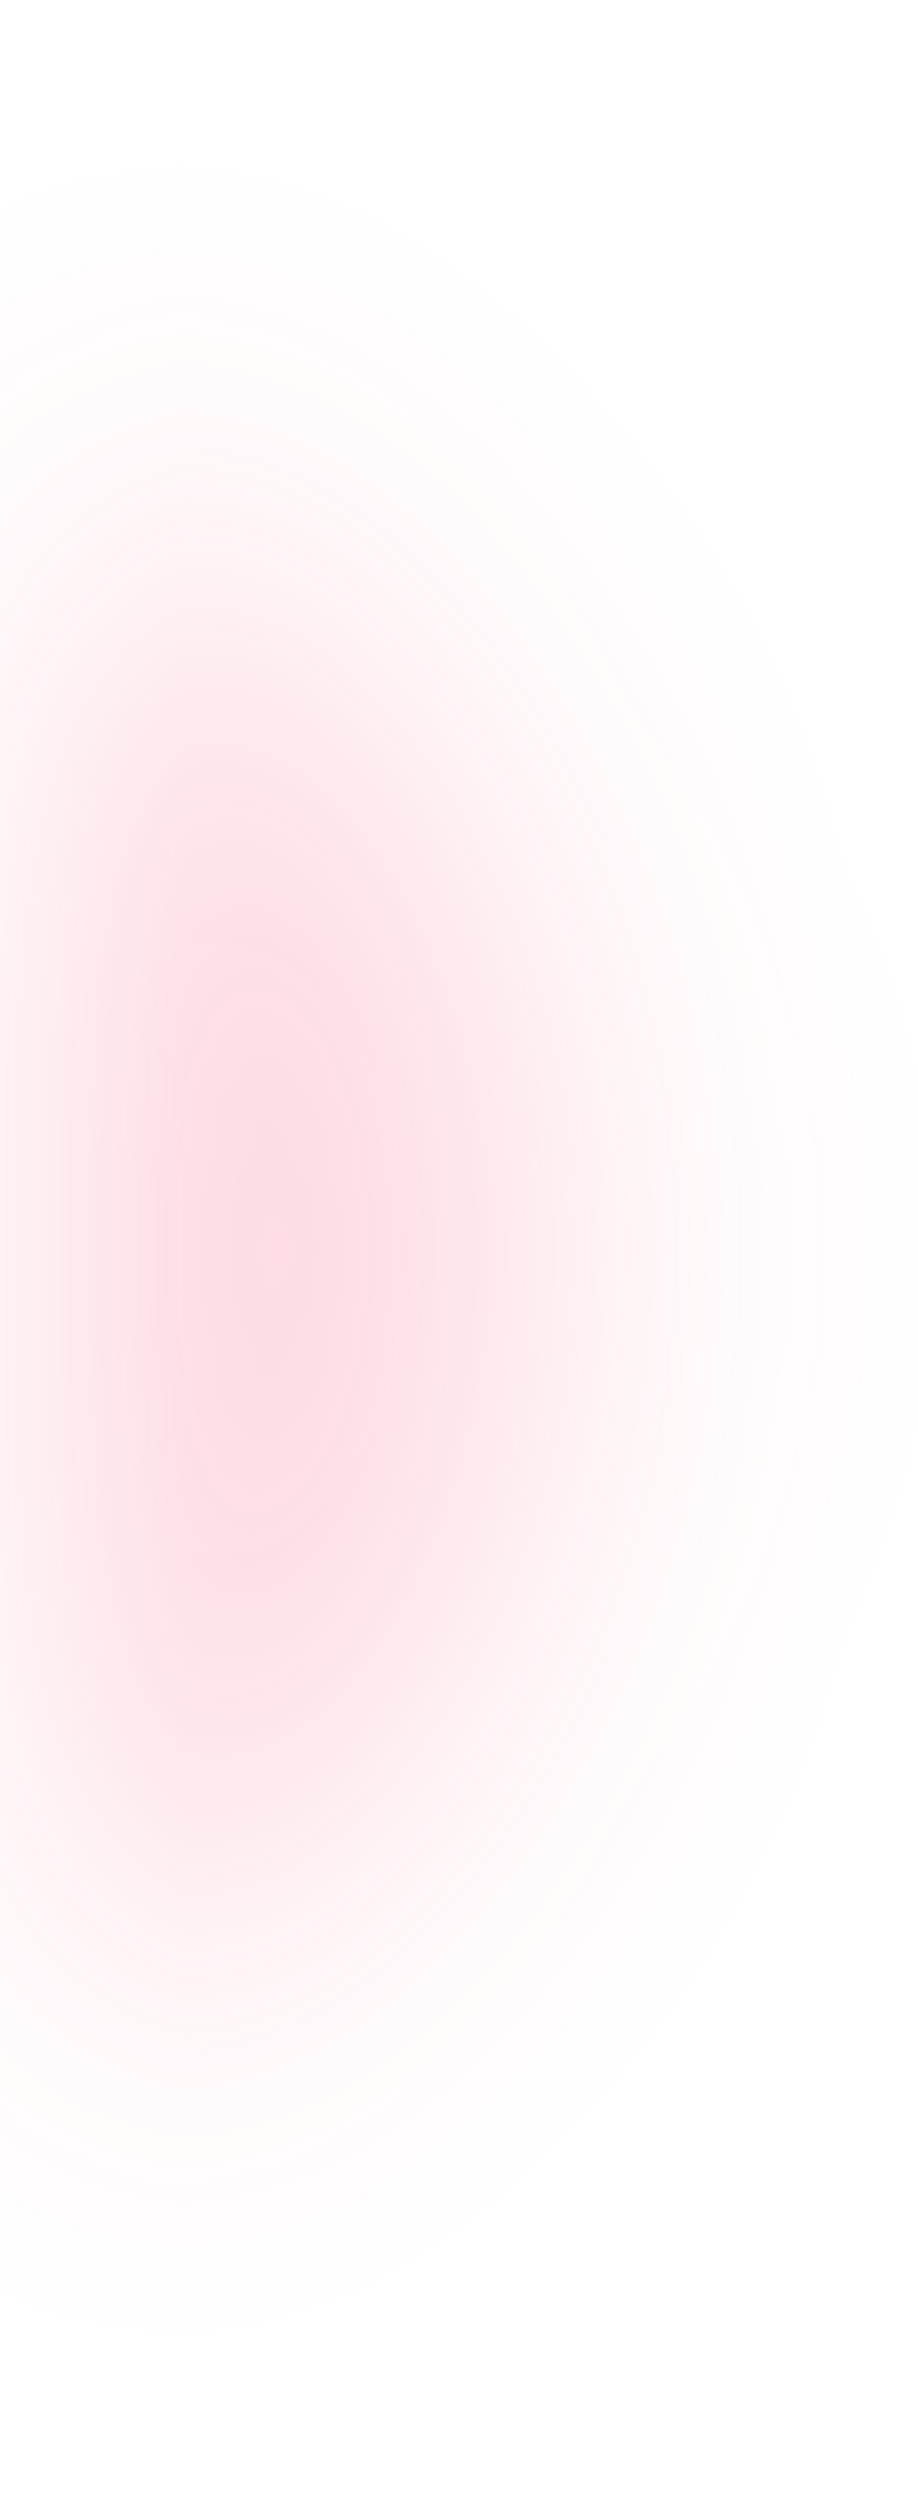
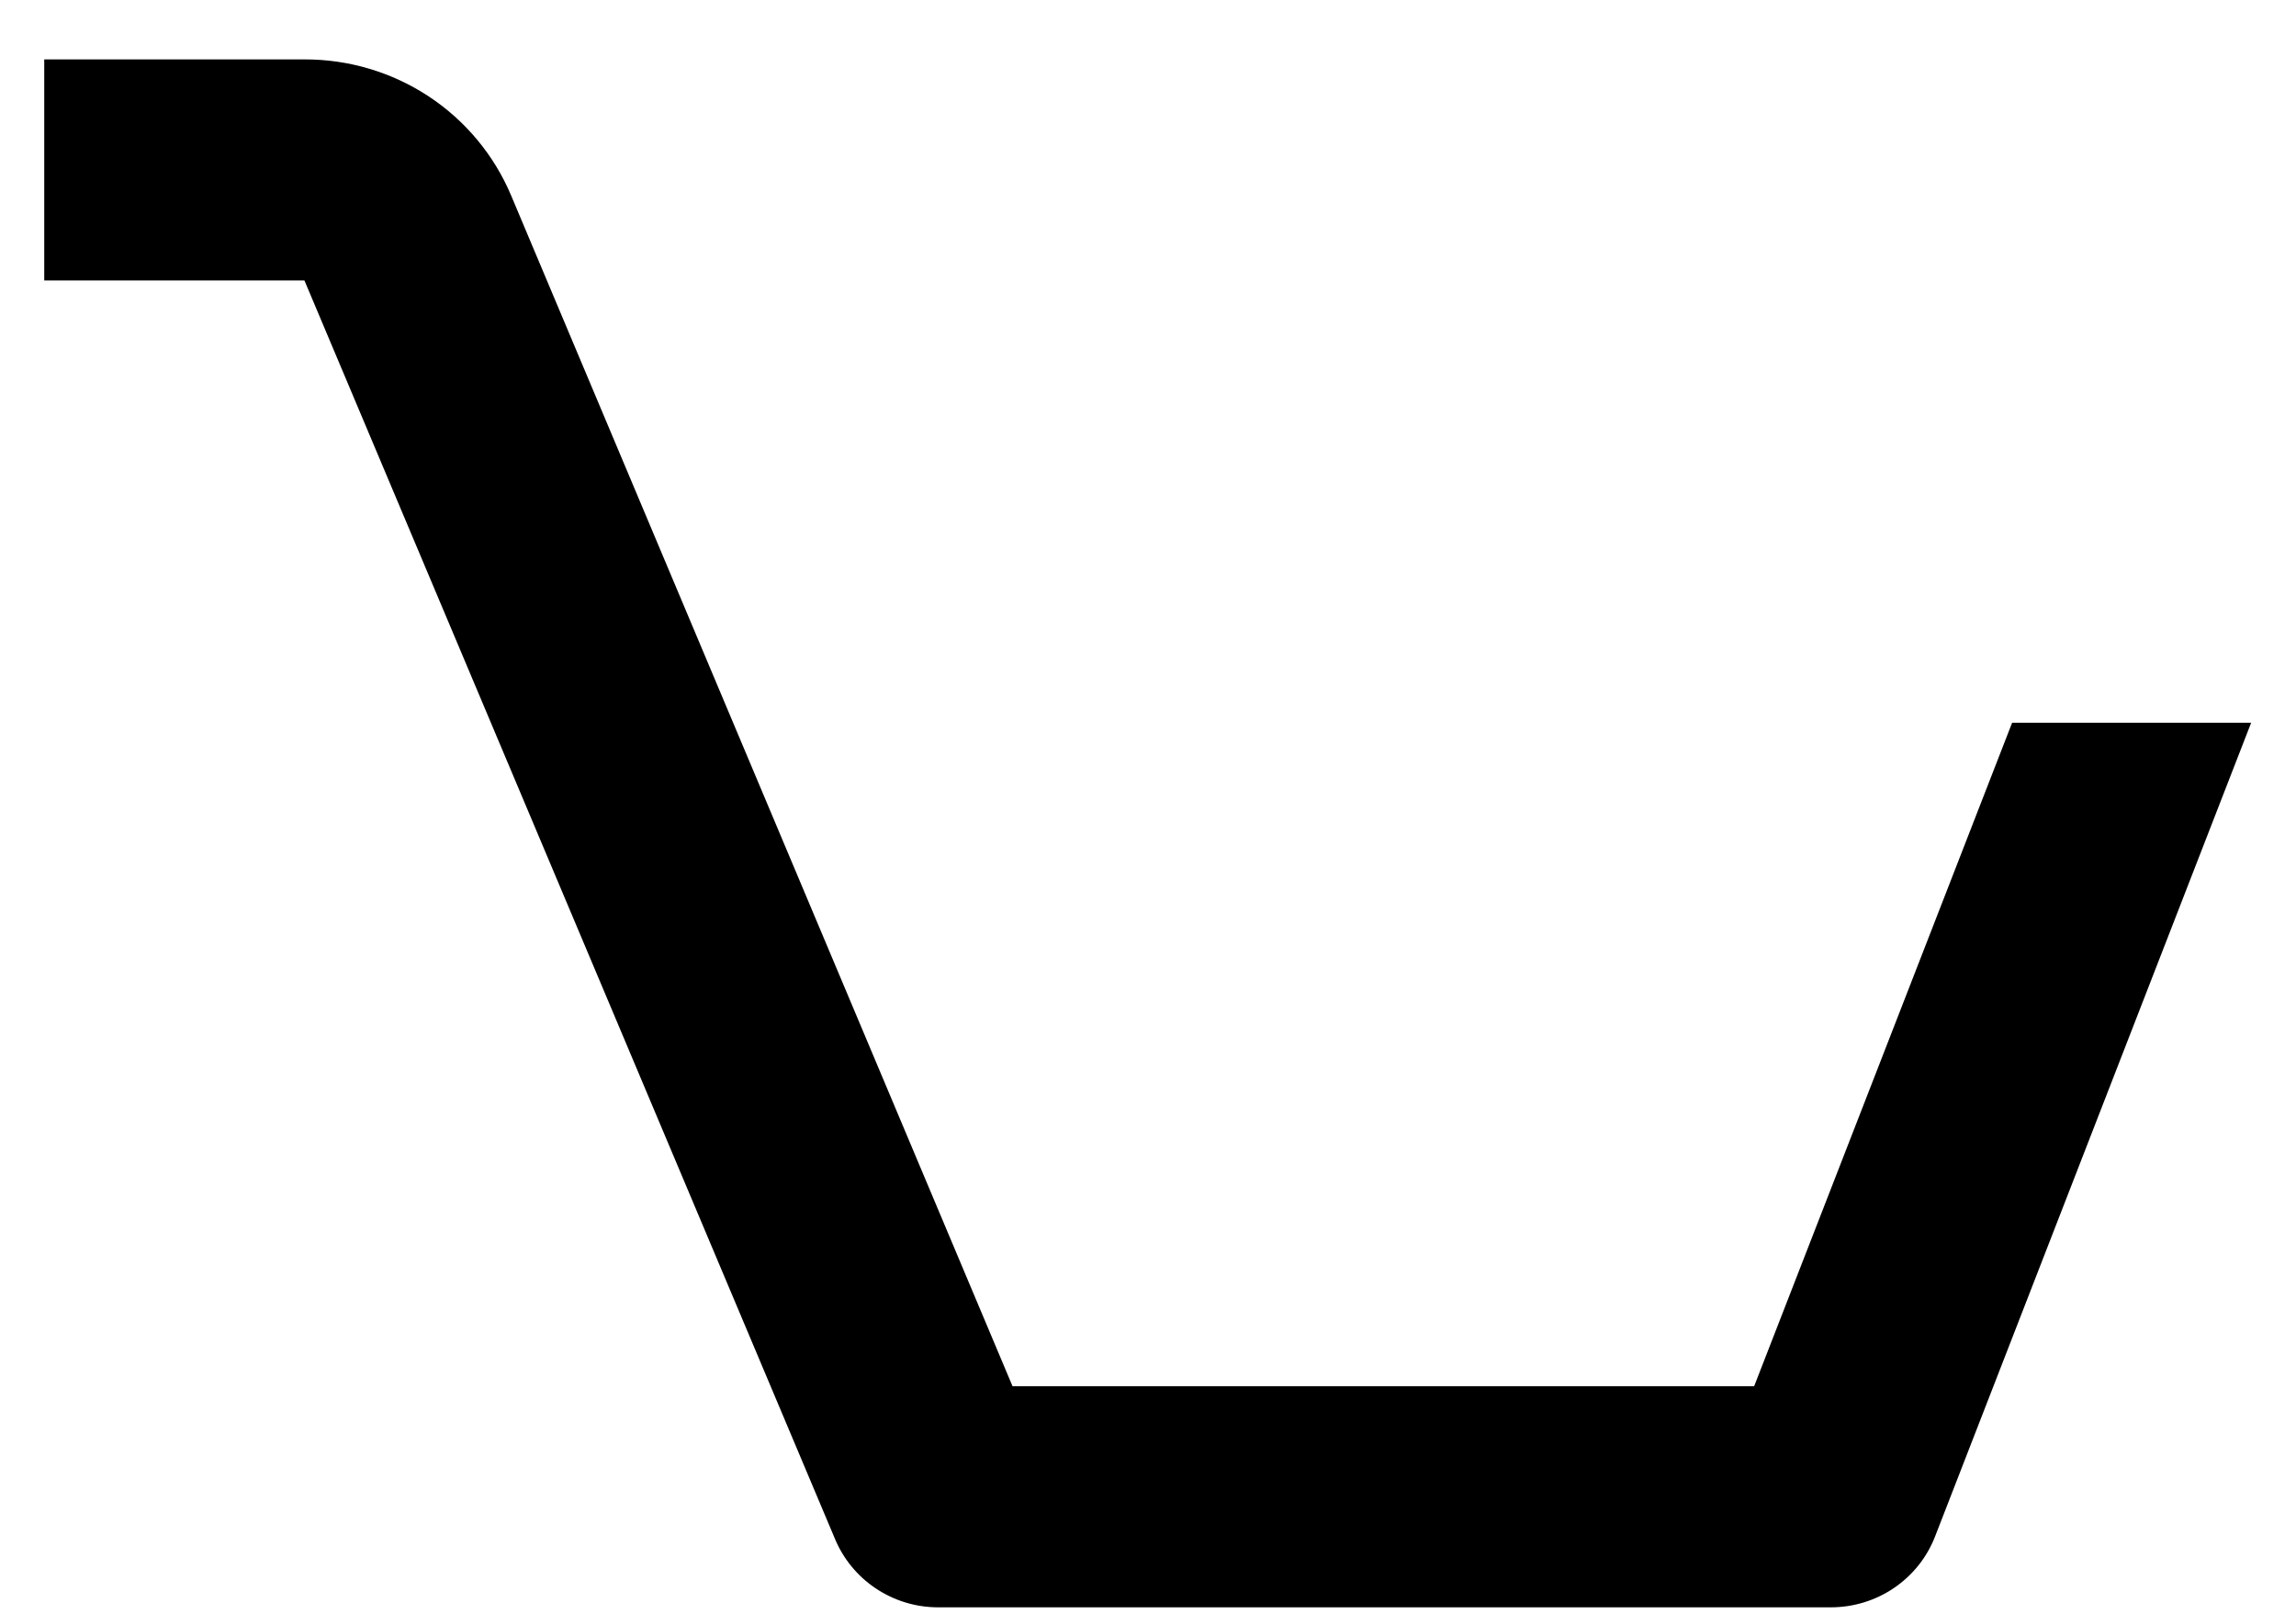
- <svg xmlns="http://www.w3.org/2000/svg" width="259" height="706" viewBox="0 0 259 706" fill="none">
-   <g filter="url(#filter0_f_114_973)">
-     <path d="M-94 596C40.205 596 149 487.205 149 353C149 218.795 40.205 110 -94 110C-228.205 110 -337 218.795 -337 353C-337 487.205 -228.205 596 -94 596Z" fill="#F72D57" fill-opacity="0.2" />
-   </g>
-   <defs>
-     <filter id="filter0_f_114_973" x="-447" y="0" width="706" height="706" filterUnits="userSpaceOnUse" color-interpolation-filters="sRGB">
-       <feFlood flood-opacity="0" result="BackgroundImageFix" />
-       <feBlend mode="normal" in="SourceGraphic" in2="BackgroundImageFix" result="shape" />
-       <feGaussianBlur stdDeviation="55" result="effect1_foregroundBlur_114_973" />
-     </filter>
-   </defs>
+ <svg xmlns="http://www.w3.org/2000/svg" width="37" height="26" viewBox="0 0 37 26" fill="none">
+   <path d="M15.111 25.896H29.51C29.872 25.895 30.226 25.786 30.525 25.582C30.823 25.379 31.053 25.091 31.183 24.756L36.277 11.645H32.425L28.268 22.334H16.317L8.236 3.148C7.962 2.498 7.499 1.942 6.907 1.552C6.314 1.162 5.618 0.955 4.906 0.957H0.713V4.519H4.906L13.455 24.792C13.59 25.117 13.82 25.396 14.114 25.592C14.409 25.789 14.756 25.895 15.111 25.896Z" fill="black" />
</svg>
